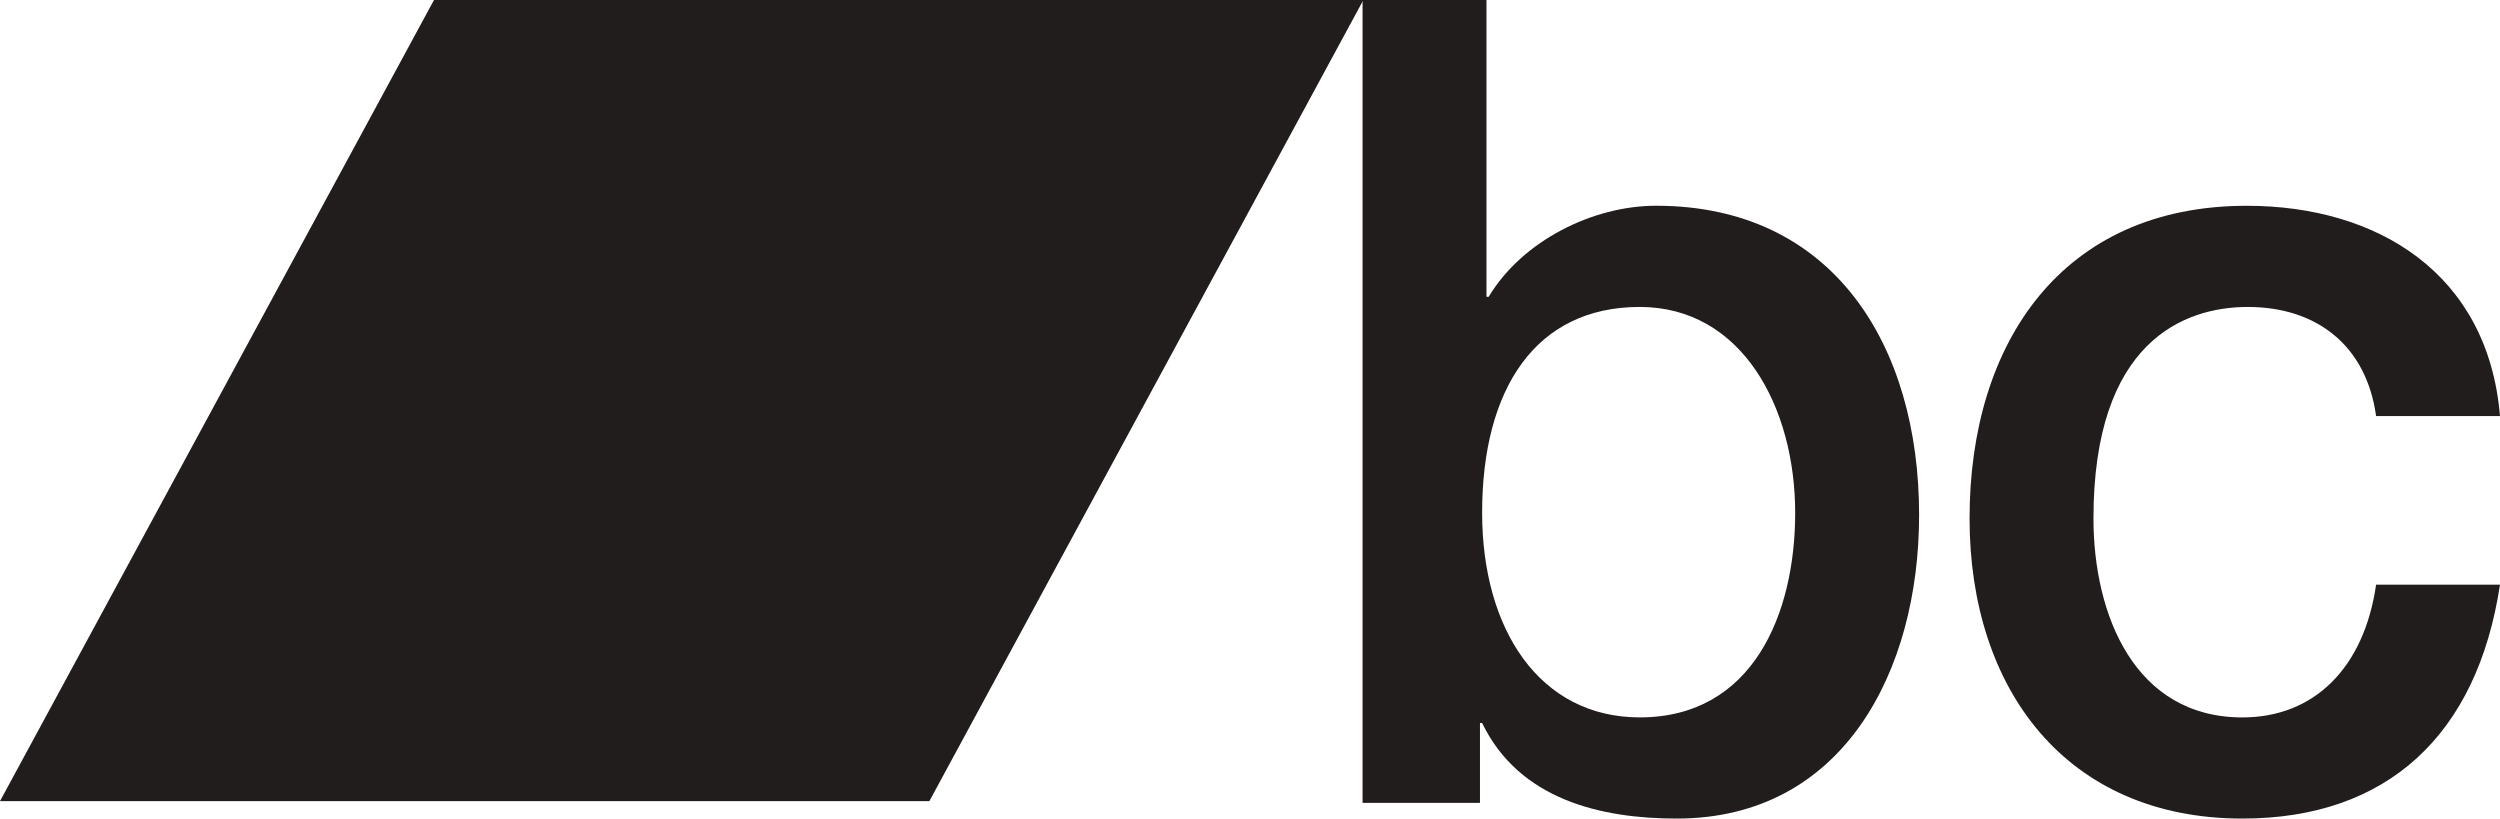
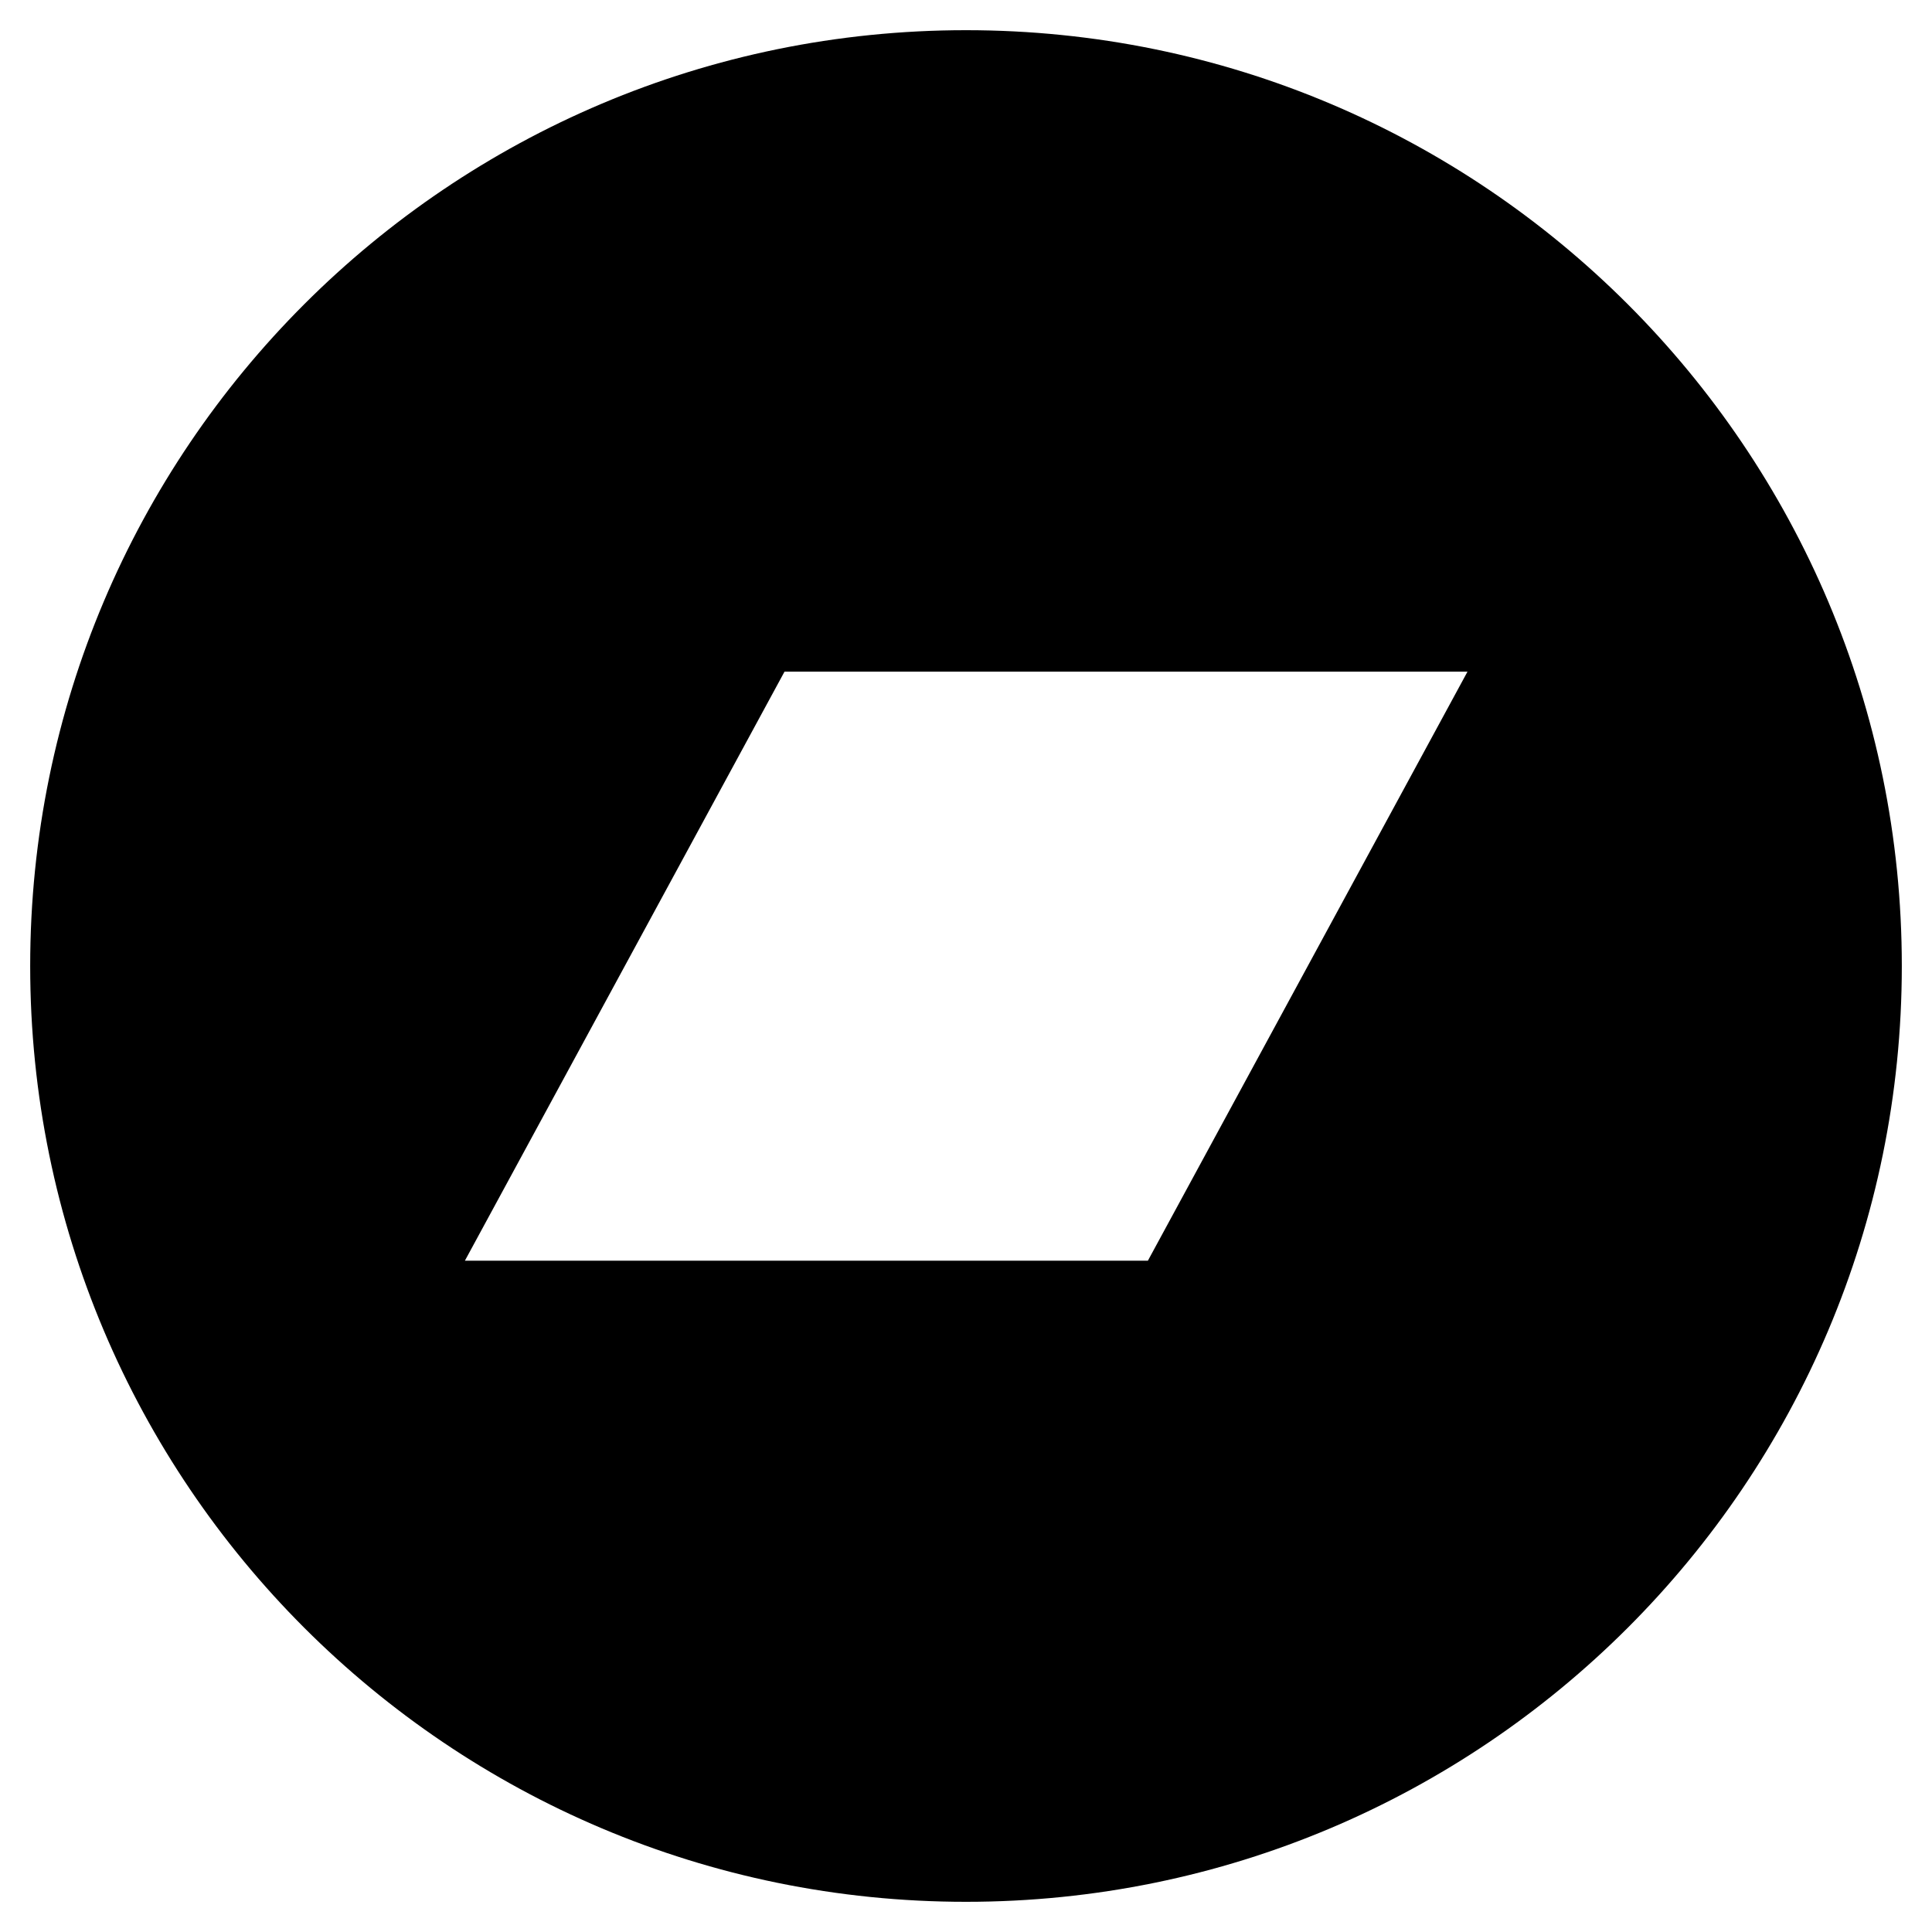
- <svg xmlns="http://www.w3.org/2000/svg" viewBox="0 0 840.413 275.173" height="275.173" width="840.413" xml:space="preserve" id="svg2" version="1.1">
-   <defs id="defs6" />
-   <g transform="matrix(1.333333,0,0,-1.333333,0,275.1733)" id="g10">
-     <g transform="scale(0.1)" id="g12">
-       <path id="path14" style="fill:#201d1c;fill-opacity:1;fill-rule:nonzero;stroke:none" d="m 4134.17,1289.93 c -262.99,0 -397.37,-207 -397.37,-518.821 0,-294.769 145.31,-516.019 397.37,-516.019 285.05,0 391.93,260.851 391.93,516.019 -0.2,266.421 -134.51,518.821 -392.01,518.821 m -698.72,773.89 h 312.39 v -748.37 h 5.53 c 84.96,141.71 263.06,229.62 422.03,229.62 446.64,0 663.2,-351.64 663.2,-779.75 C 4838.52,371.398 4646.72,0 4227.35,0 4035.53,0 3829.99,48.102 3736.76,240.93 h -5.41 V 39.551 H 3435.34 V 2063.78 l 0.03,0.04" />
-       <path id="path16" style="fill:#201d1c;fill-opacity:1;fill-rule:nonzero;stroke:none" d="m 5990.69,1014.84 c -24.69,178.61 -150.72,275.06 -323.38,275.06 -161.76,0 -389.18,-87.93 -389.18,-533.029 0,-243.832 104.1,-501.871 375.47,-501.871 180.84,0 306.85,124.898 337.09,334.699 h 312.38 C 6245.49,209.809 6018.09,0 5653.6,0 c -443.99,0 -687.87,325.961 -687.87,756.871 0,442.229 232.95,788.109 698.83,788.109 328.84,0 608.45,-170.08 638.51,-530.14 h -311.89 -0.49" />
-       <path id="path18" style="fill:#201d1c;fill-opacity:1;fill-rule:nonzero;stroke:none" d="M 2343.16,43.969 H 0 L 1094.21,2063.82 H 3437.4 L 2343.16,43.969" />
-     </g>
-   </g>
+ <svg xmlns="http://www.w3.org/2000/svg" aria-hidden="true" focusable="false" data-prefix="fab" data-icon="bandcamp" class="svg-inline--fa fa-bandcamp fa-w-16" role="img" viewBox="0 0 512 512">
+   <path fill="currentColor" d="M256,8C119,8,8,119,8,256S119,504,256,504,504,393,504,256,393,8,256,8Zm48.2,326.1h-181L207.9,178h181Z" />
</svg>
